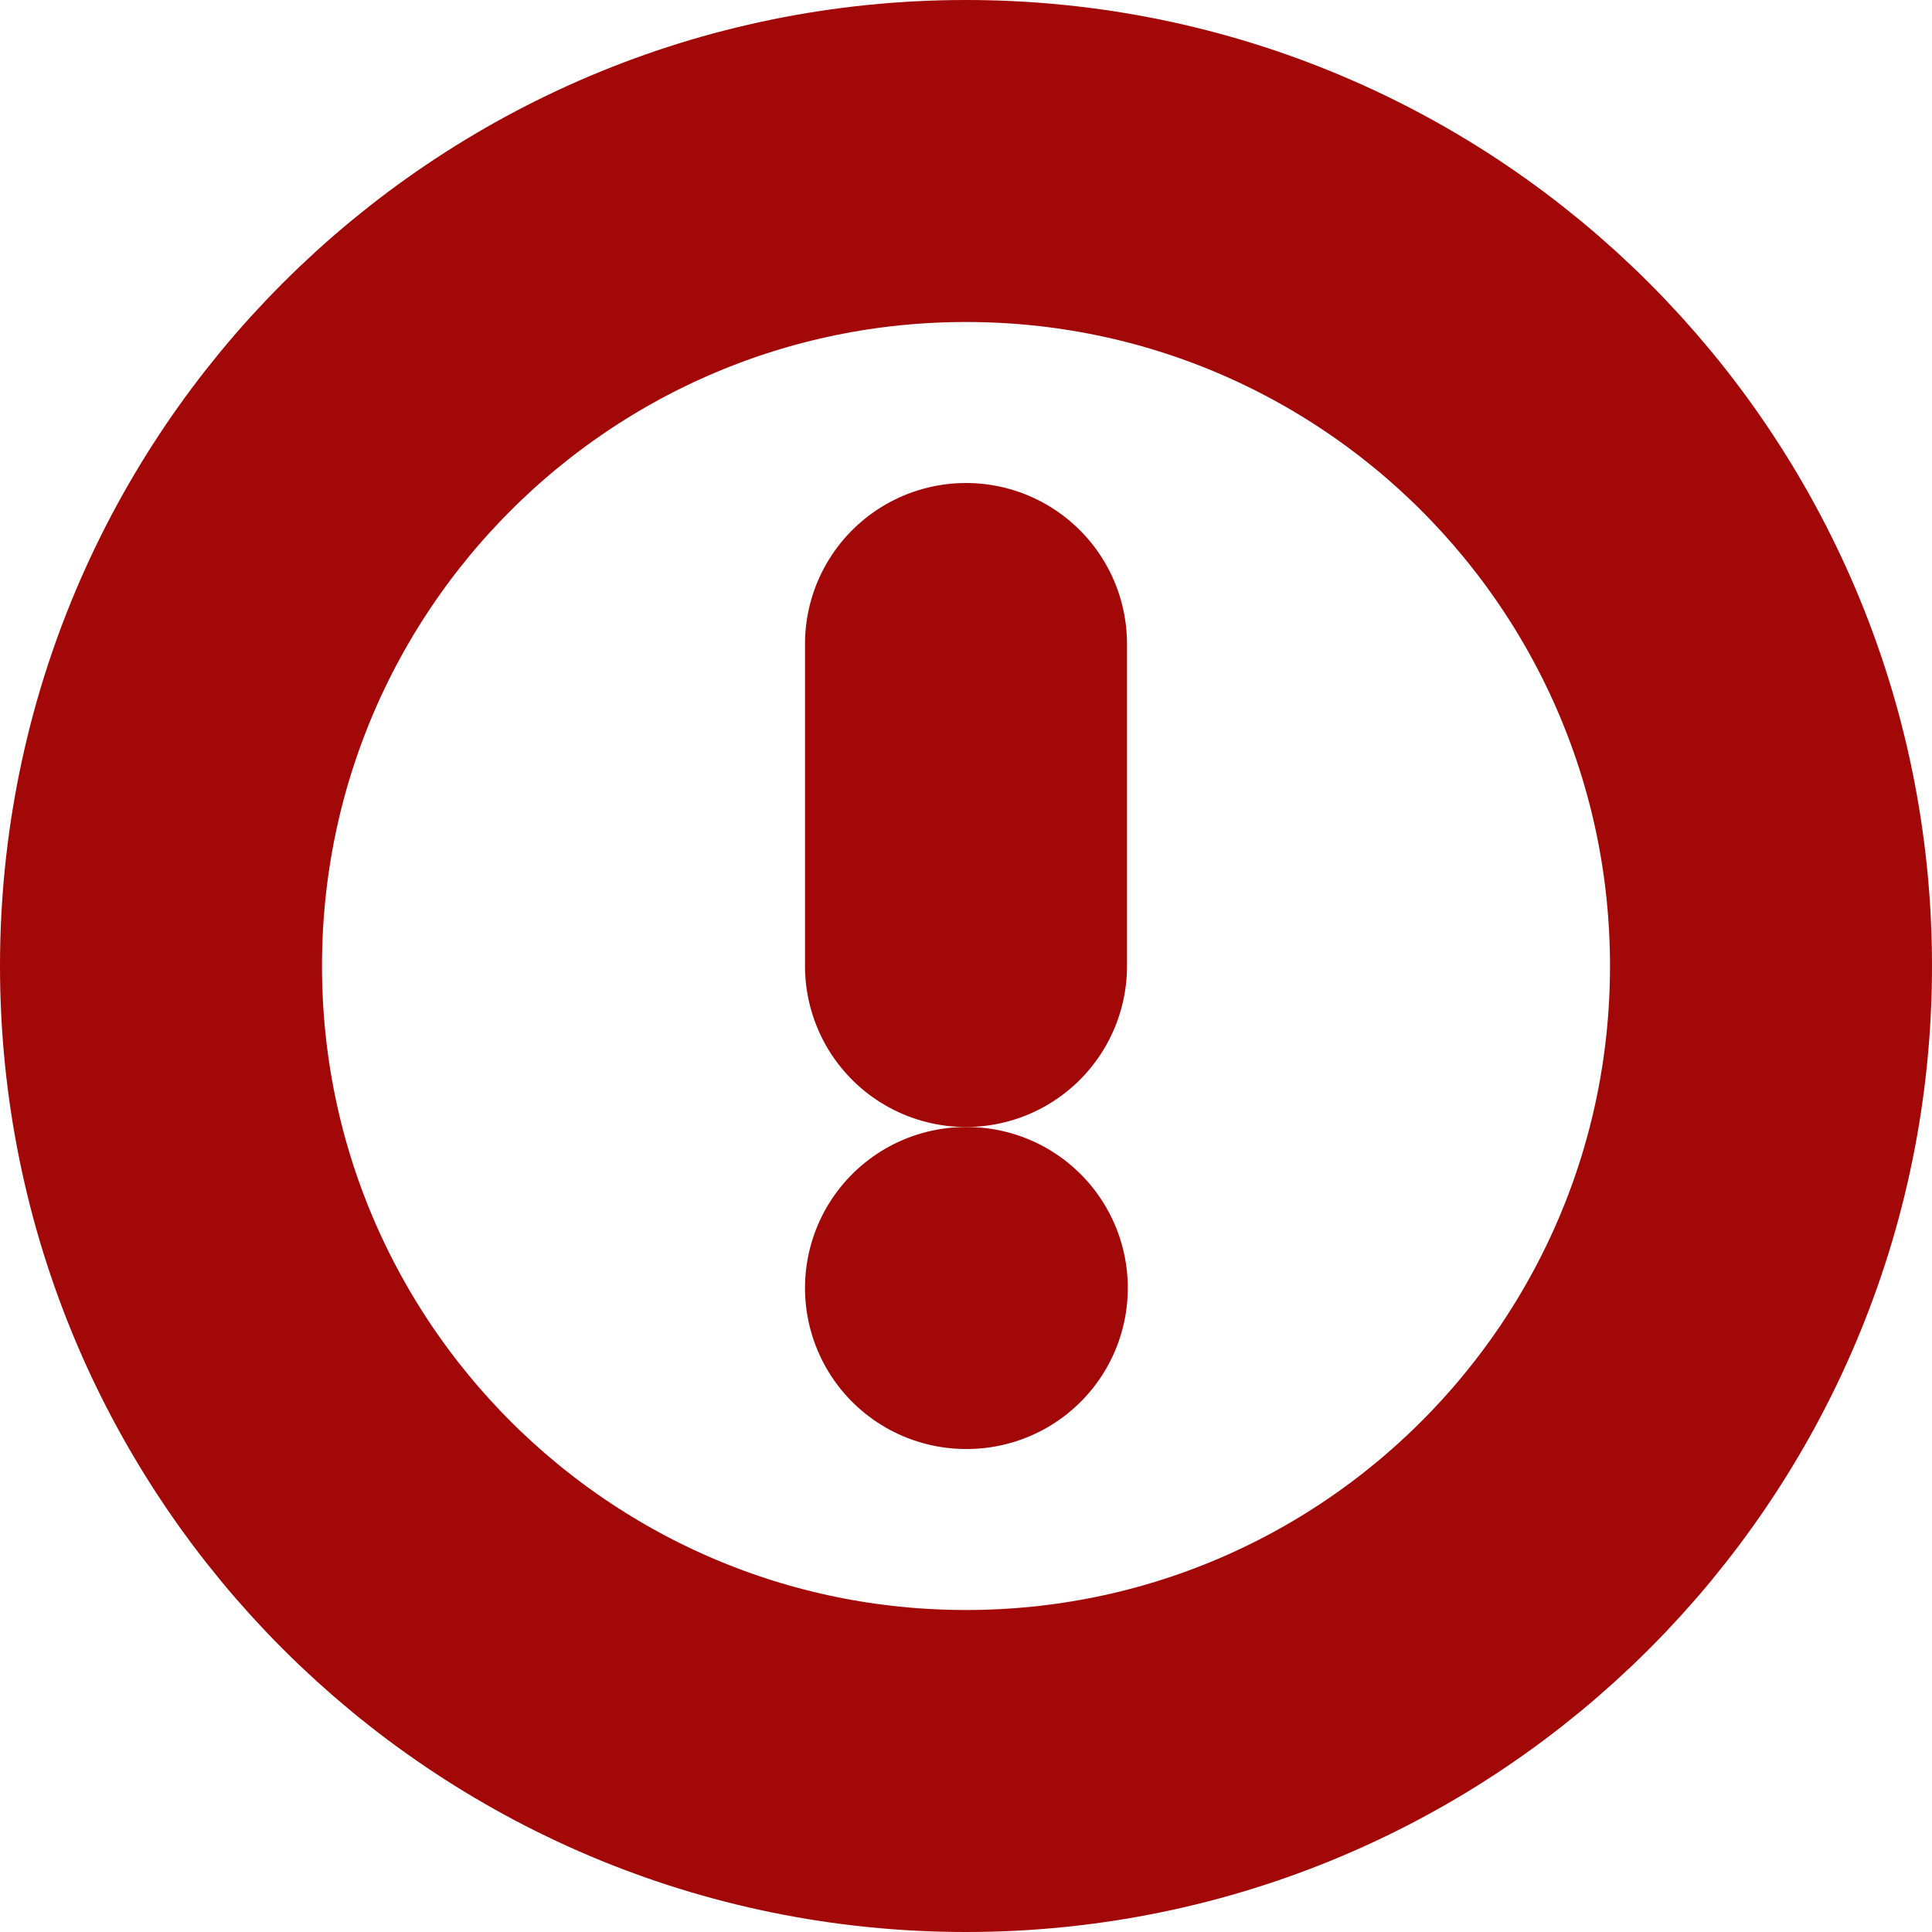
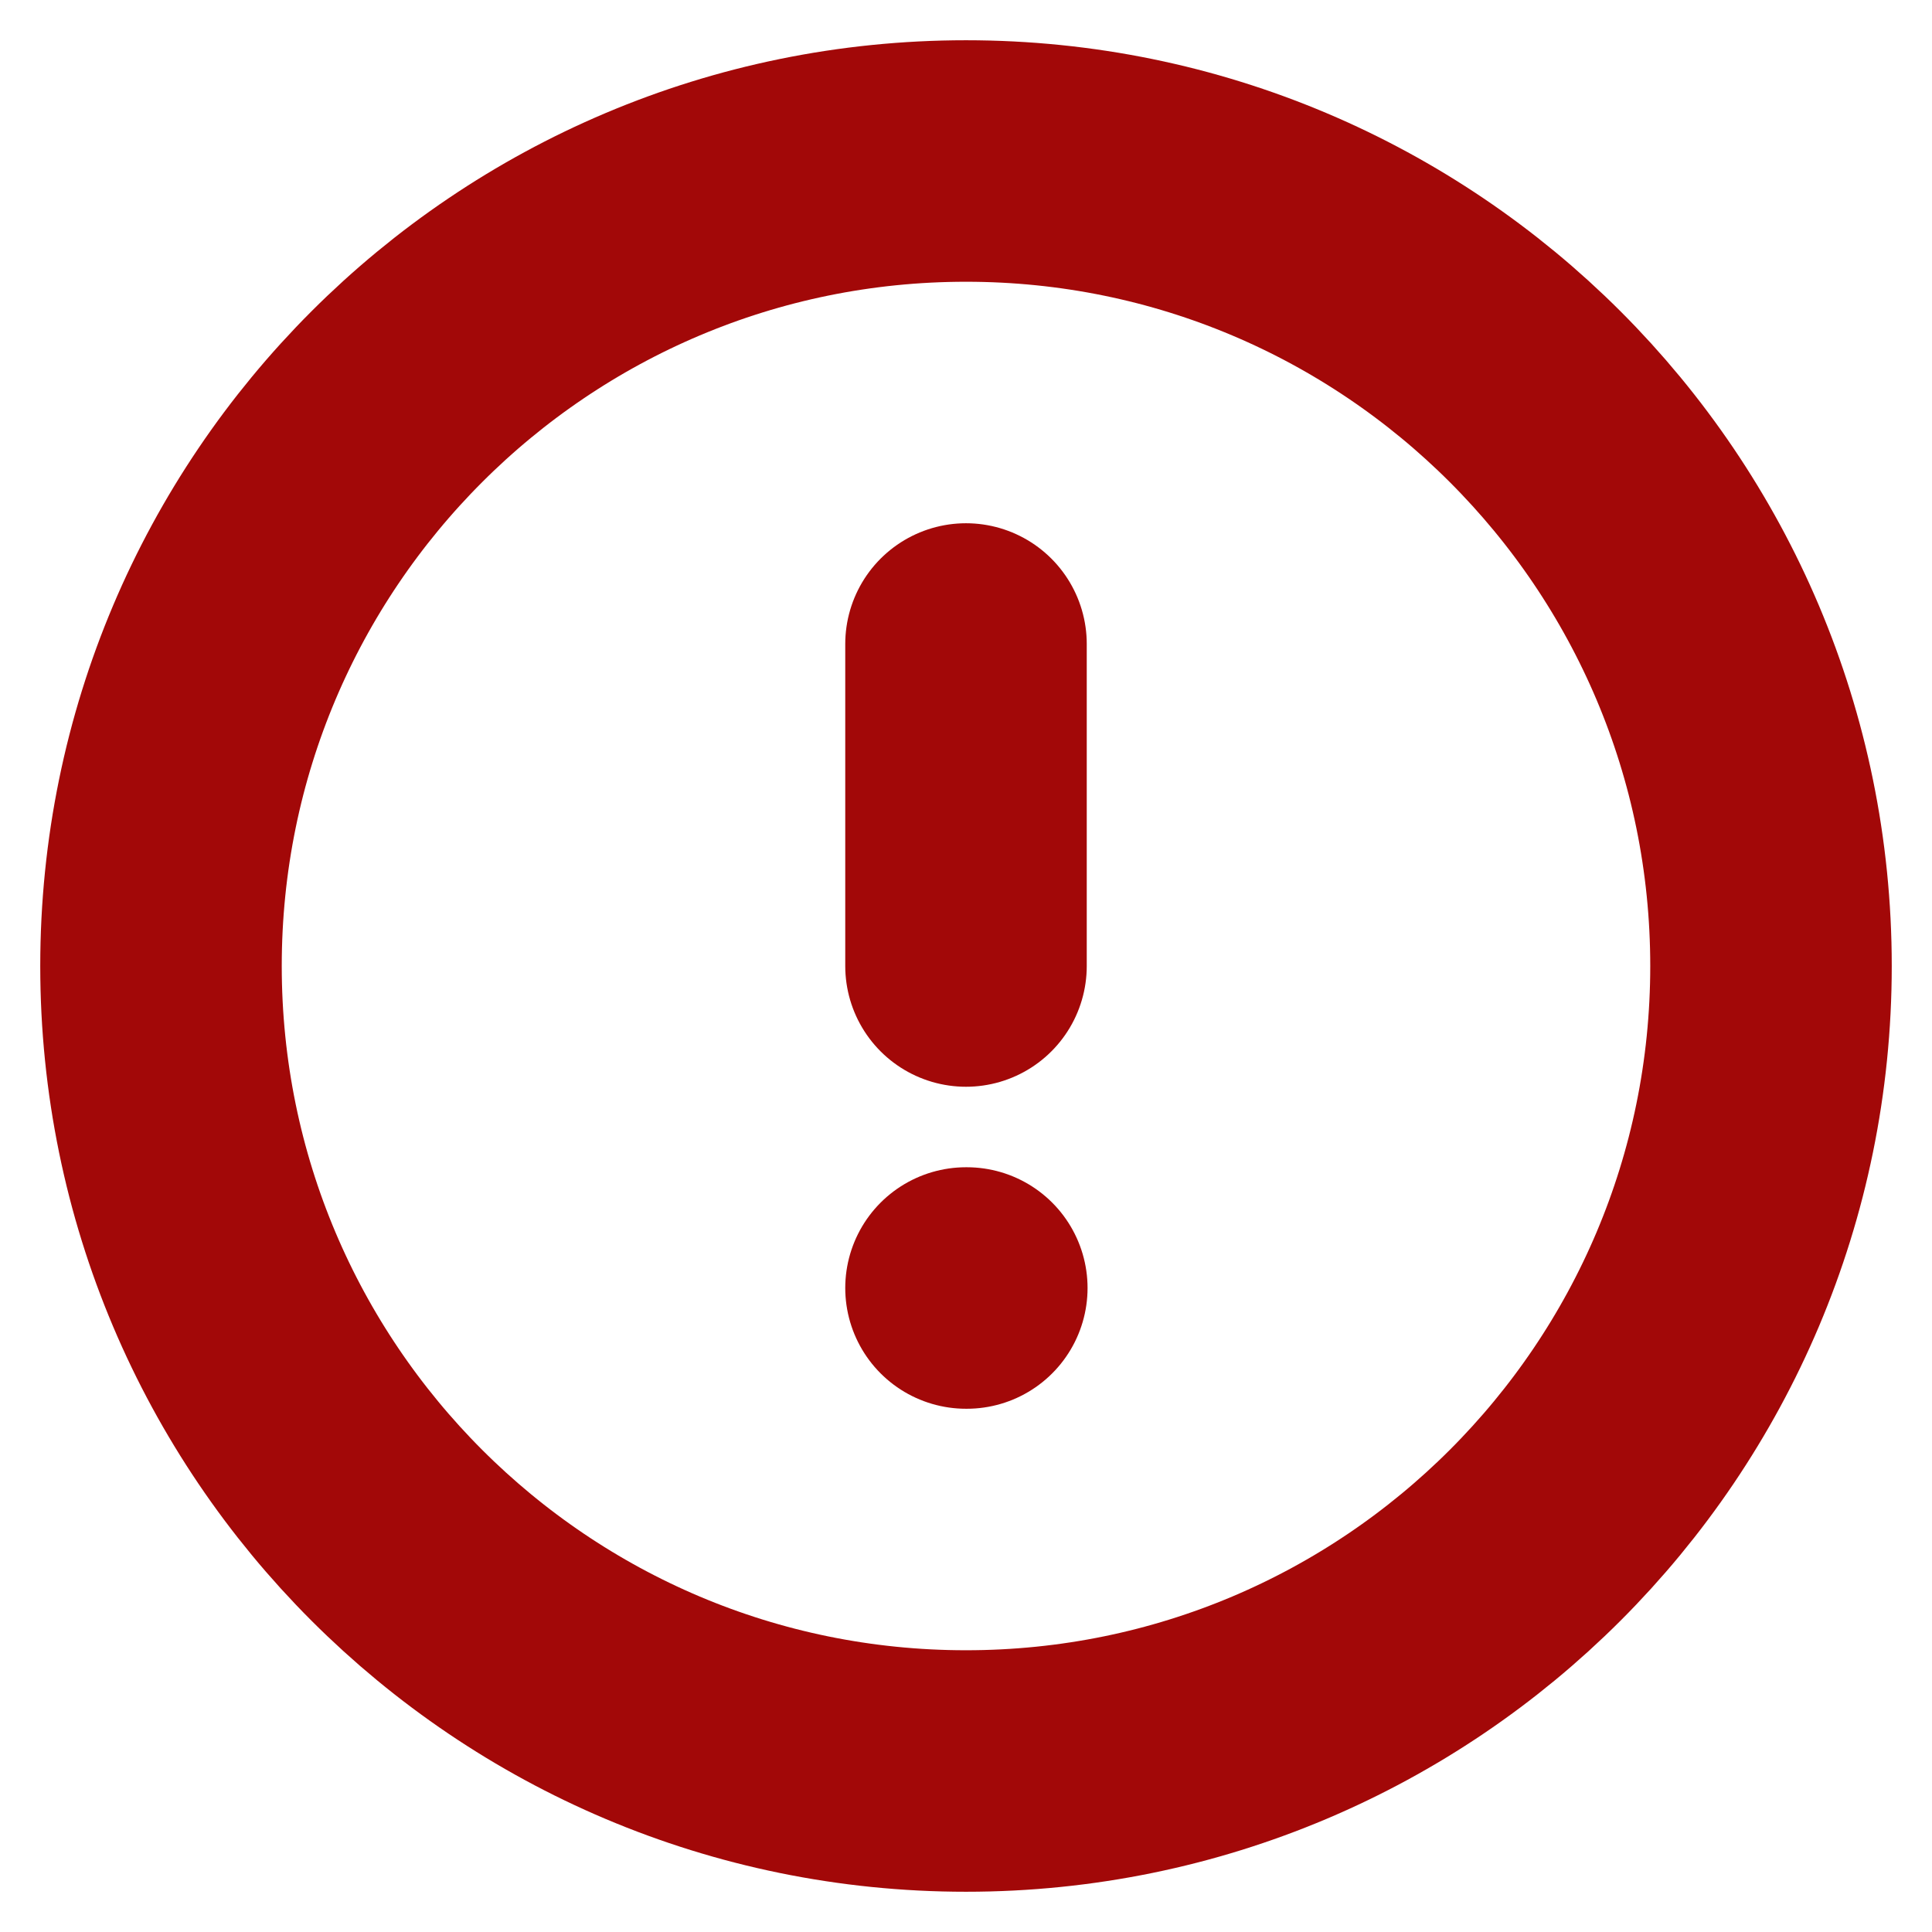
- <svg xmlns="http://www.w3.org/2000/svg" width="11" height="11" viewBox="0 0 24 24" fill="none" stroke="#a20808" stroke-width="4" stroke-linecap="round" stroke-linejoin="round" class="feather feather-alert-circle">
+ <svg xmlns="http://www.w3.org/2000/svg" width="11" height="11" viewBox="0 0 24 24" fill="none" stroke="#a20808" stroke-width="3" stroke-linecap="round" stroke-linejoin="round" class="feather feather-alert-circle">
  <circle cx="12" cy="12" r="10" />
  <line x1="12" y1="8" x2="12" y2="12" />
  <line x1="12" y1="16" x2="12.01" y2="16" />
</svg>
